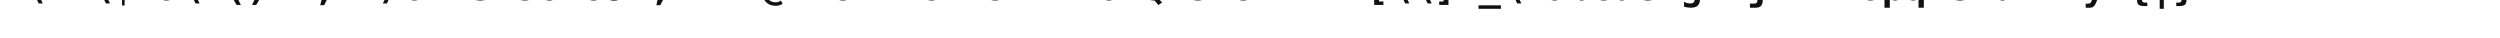
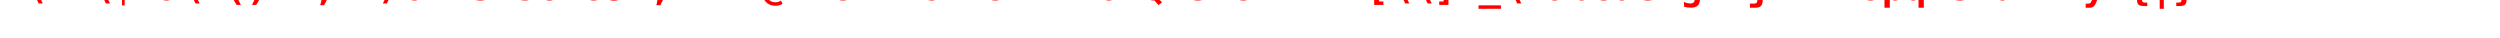
<svg xmlns="http://www.w3.org/2000/svg" version="1.1" viewBox="0 0 2150 32">
-   <text x="0" y="0" fill="#111" font-family="monospace" font-size="32" font-weight="bold" text-anchor="start" alignment-baseline="hanging">!\"#\$%&amp;\'()*+,-./0123456789:;&lt;=&gt;?@ABCDEFGHIJKLMNOPQRSTUVWXYZ[\\]^_\`abcdefghijklmnopqrstuvwxyz{|}~?</text>
+   <text x="0" y="0" fill="#F00" font-family="monospace" font-size="32" font-weight="bold" text-anchor="start" alignment-baseline="hanging">!\"#\$%&amp;\'()*+,-./0123456789:;&lt;=&gt;?@ABCDEFGHIJKLMNOPQRSTUVWXYZ[\\]^_\`abcdefghijklmnopqrstuvwxyz{|}~?</text>
</svg>
